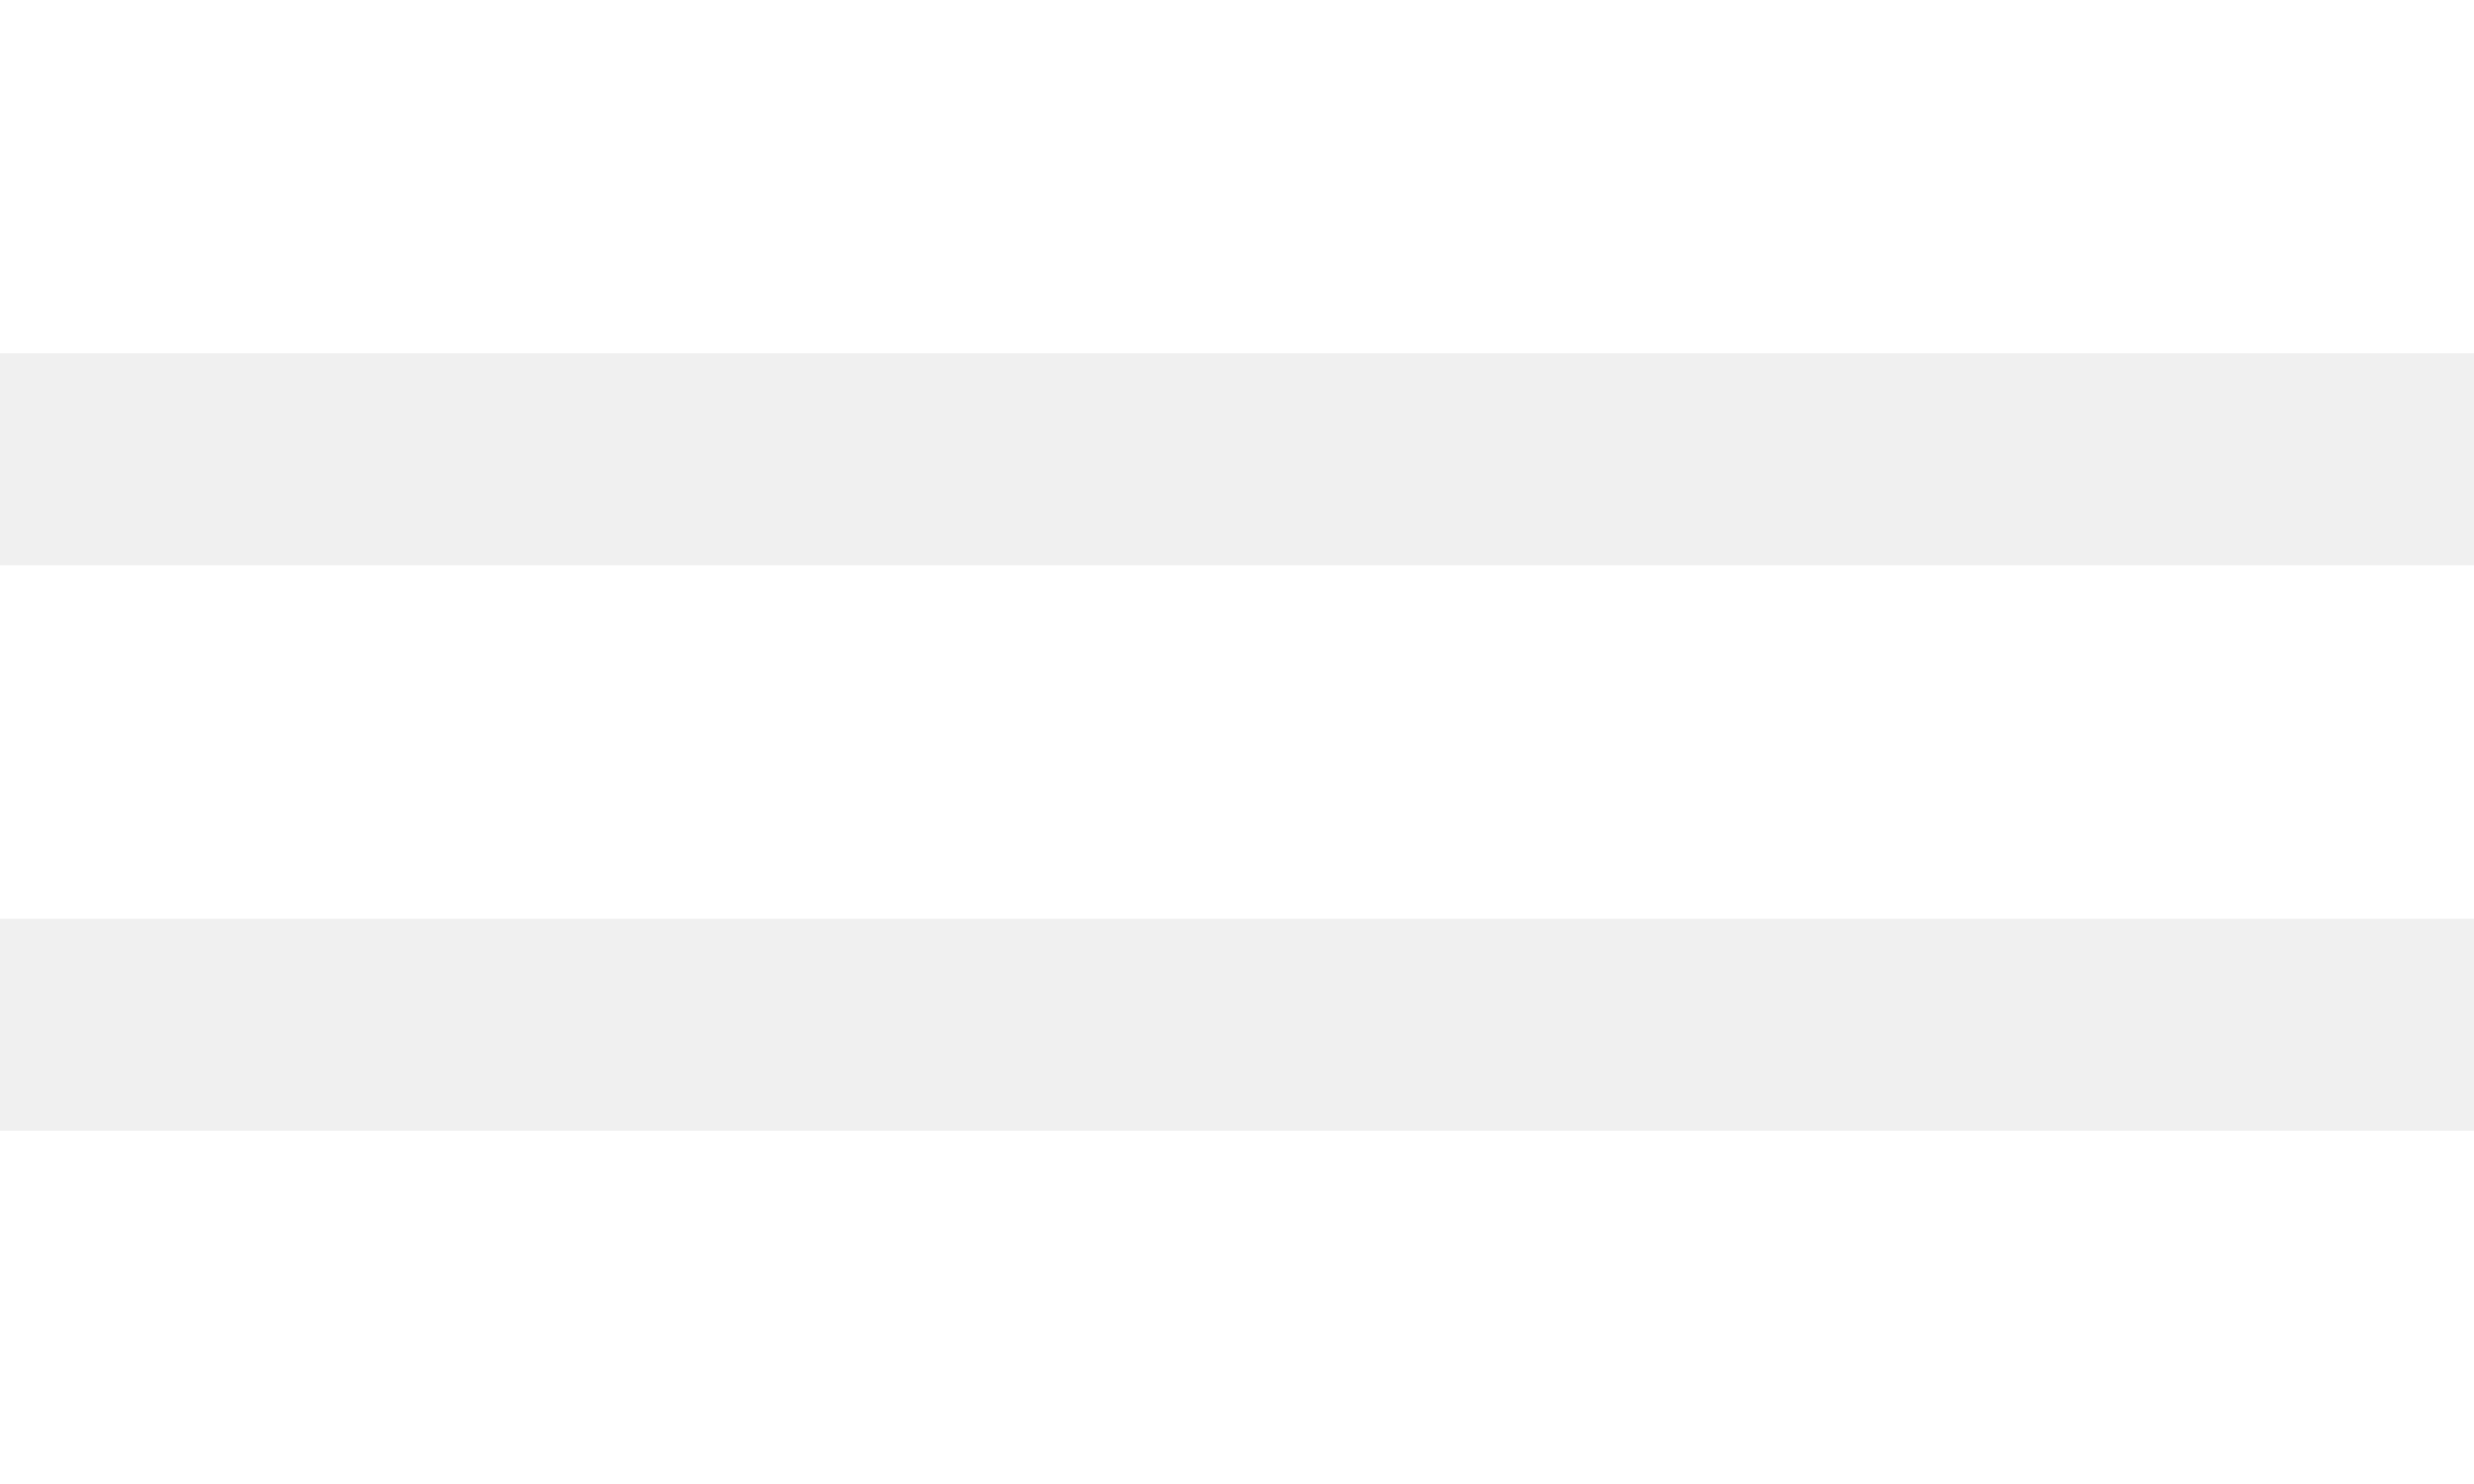
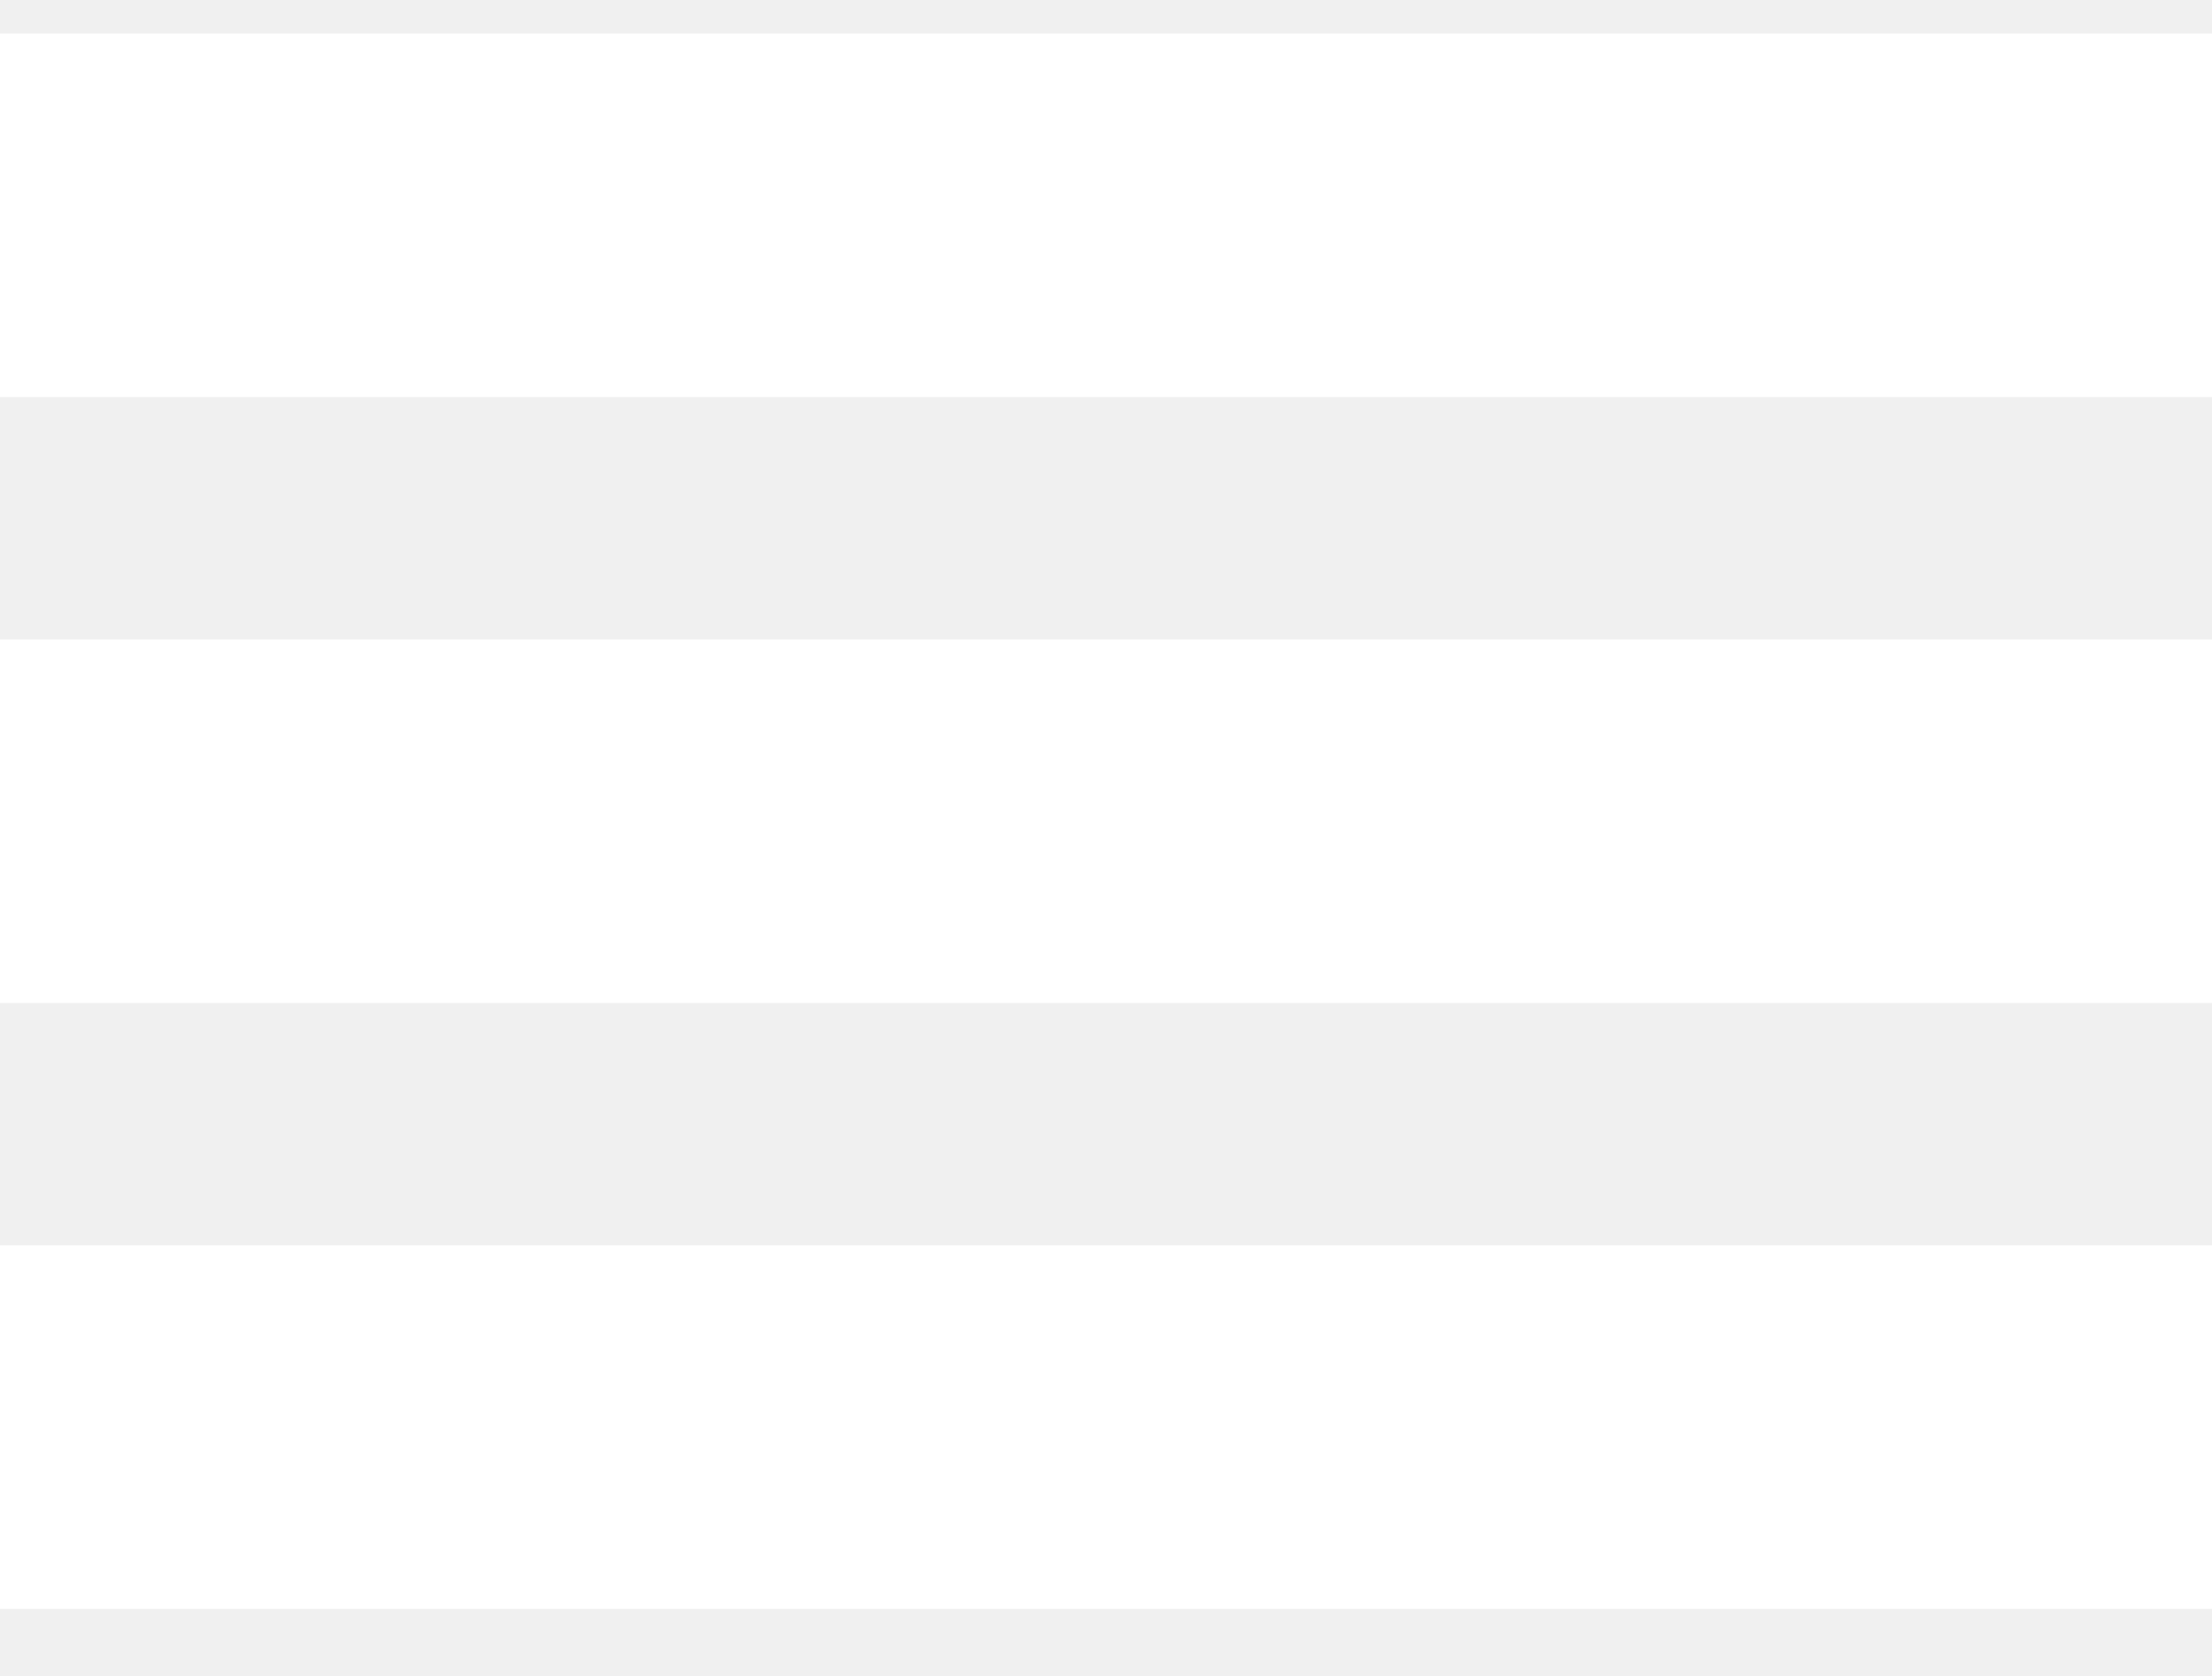
- <svg xmlns="http://www.w3.org/2000/svg" width="70px" height="42px" viewBox="0 0 70 42" version="1.1">
+ <svg xmlns="http://www.w3.org/2000/svg" width="66px" height="50px" viewBox="0 0 66 50" version="1.1">
  <description>Created with Sketch (http://www.bohemiancoding.com/sketch)</description>
  <defs />
  <g id="General" stroke="none" stroke-width="1" fill="none" fill-rule="evenodd">
-     <g id="menu" fill="#FFFFFF">
-       <rect id="Bottom" x="0" y="32" width="70" height="10" />
-       <rect id="Middle" x="0" y="16" width="70" height="10" />
-       <rect id="Top" x="0" y="0" width="70" height="10" />
+     <g id="menu---dw" transform="translate(0, 1)" fill="#FFFFFF">
+       <rect id="Rectangle-6" x="0" y="0" width="66" height="10.846" />
+       <rect id="Rectangle-6-copy" x="0" y="18.077" width="66" height="10.846" />
+       <rect id="Rectangle-6-copy-2" x="0" y="36.154" width="66" height="10.846" />
    </g>
  </g>
</svg>
